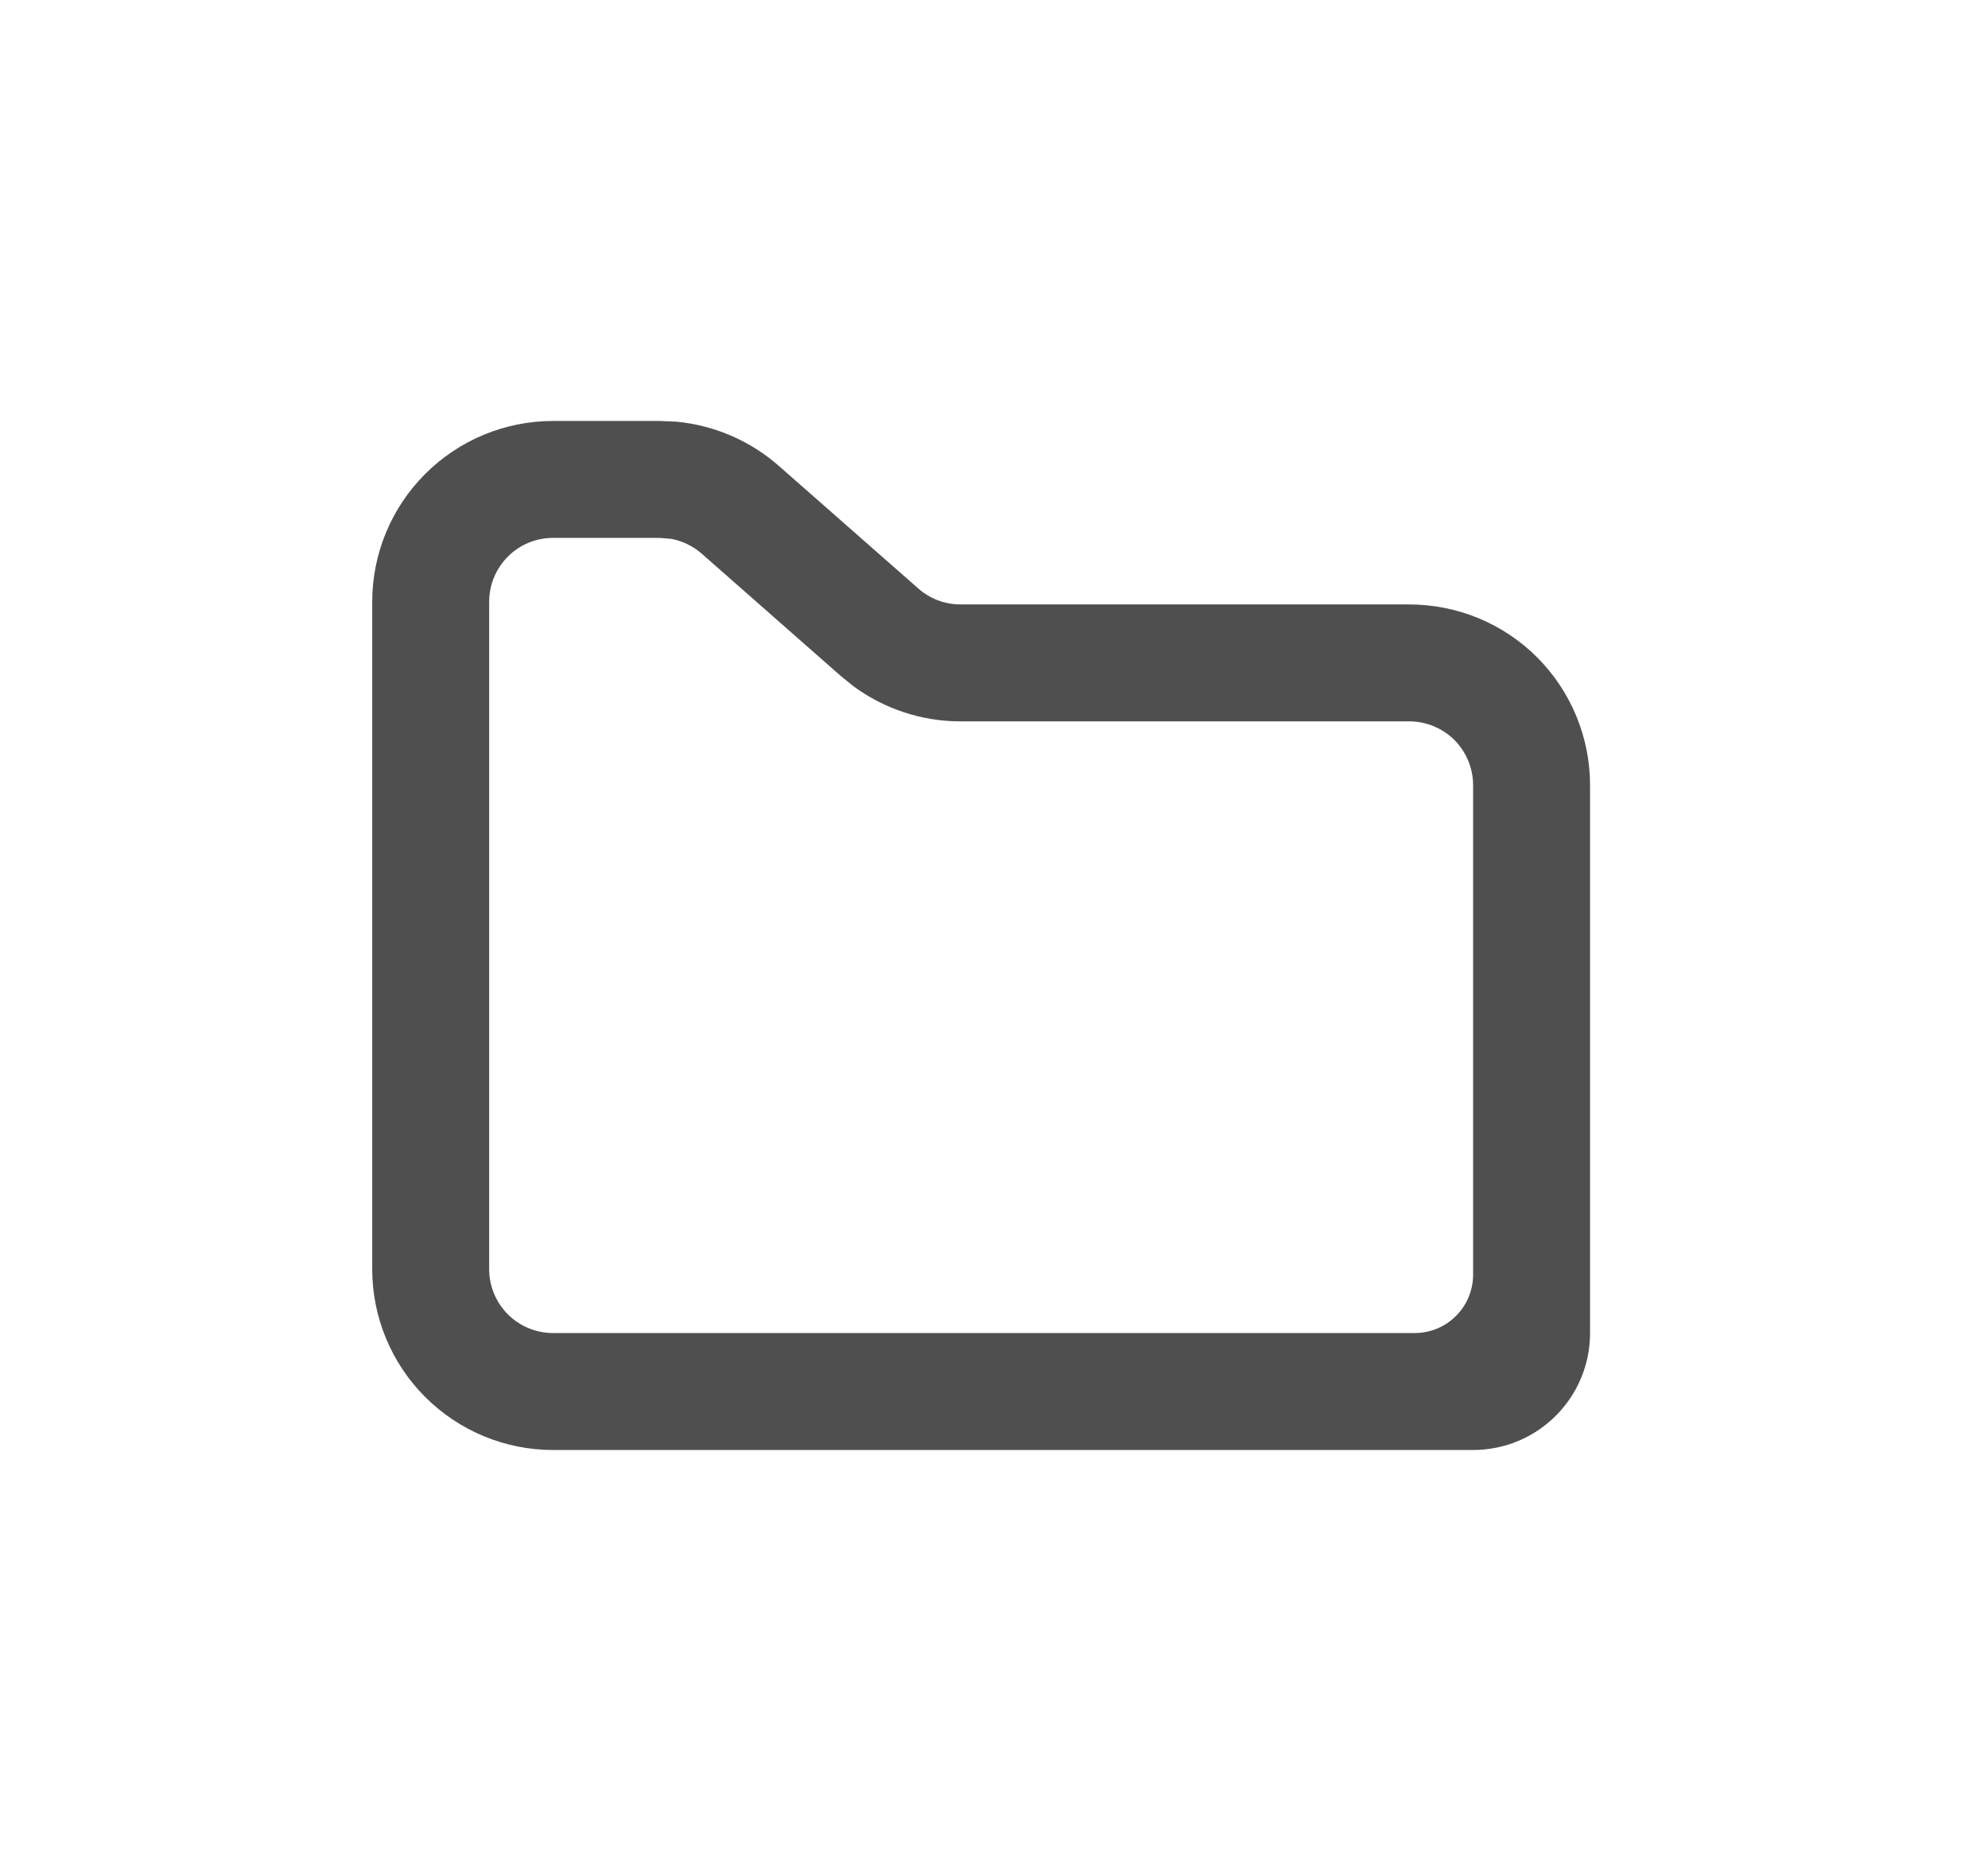
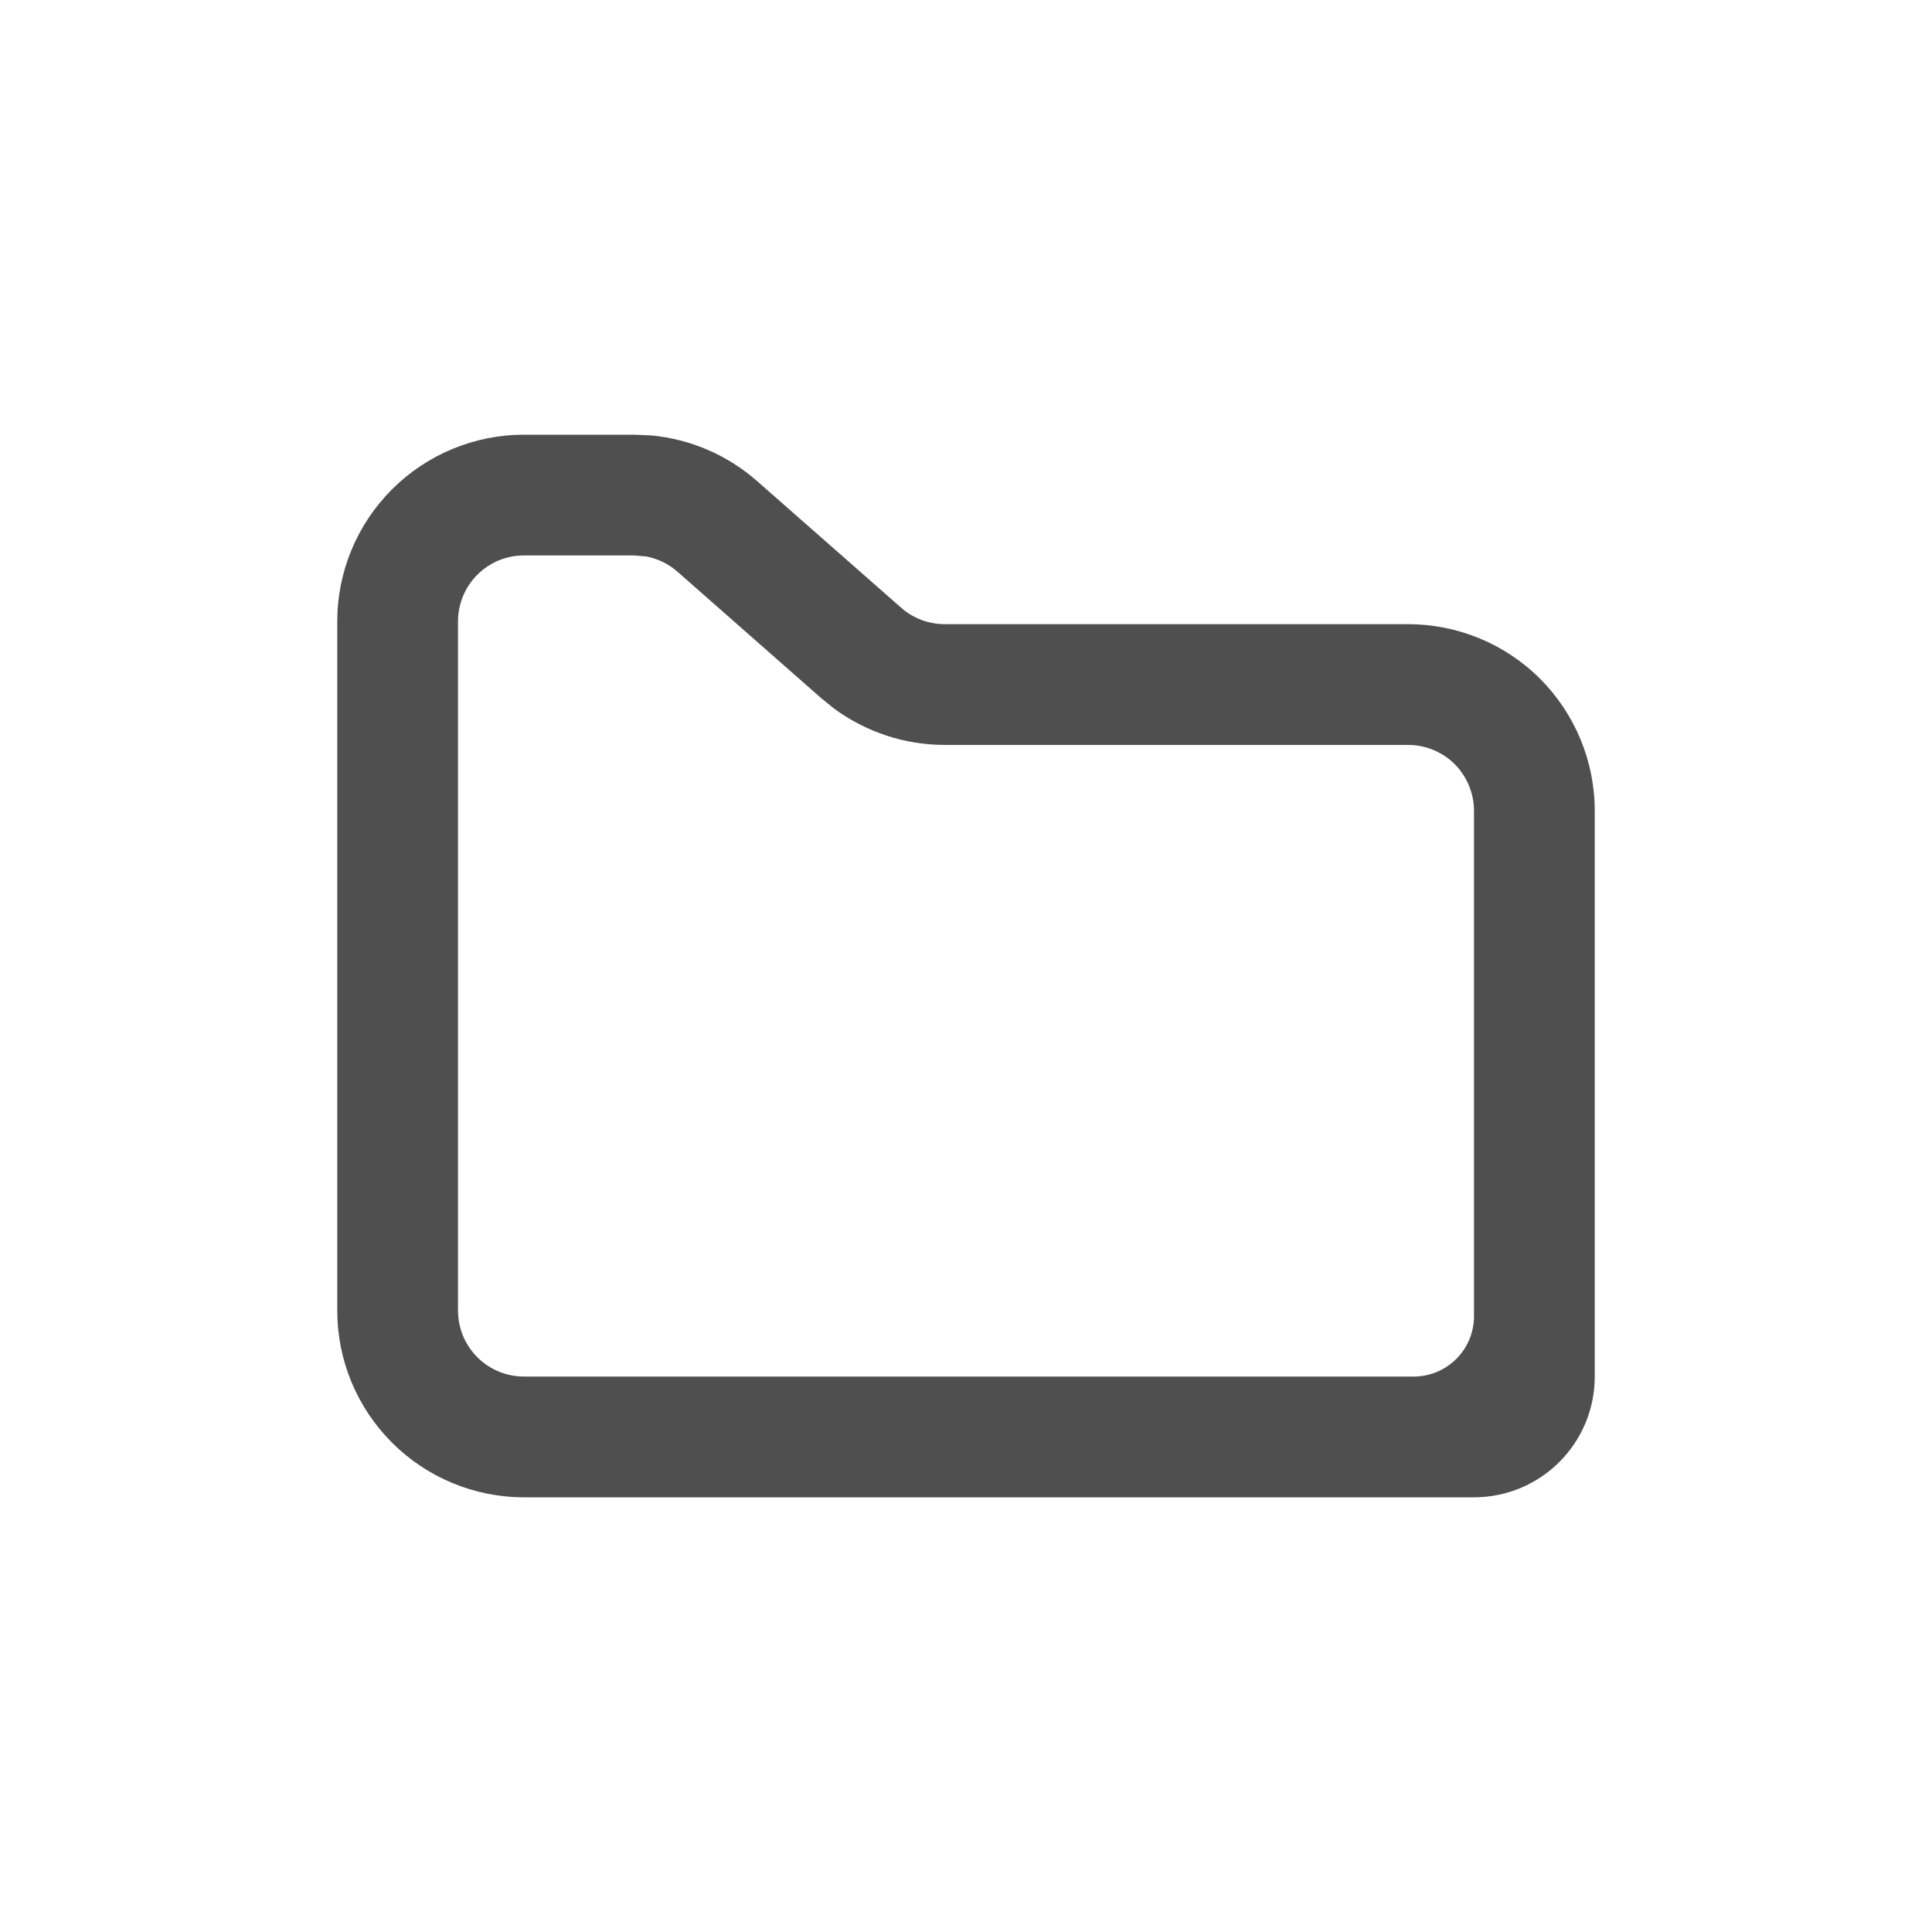
- <svg xmlns="http://www.w3.org/2000/svg" width="17" height="16" viewBox="0 0 17 16" fill="none">
-   <path fill-rule="evenodd" clip-rule="evenodd" d="M5.782 3.606C6.107 3.636 6.416 3.769 6.662 3.986L7.852 5.032C7.951 5.12 8.08 5.169 8.212 5.169H12.05C12.46 5.169 12.854 5.331 13.144 5.621C13.434 5.911 13.597 6.305 13.597 6.715V11.4C13.597 11.953 13.149 12.4 12.597 12.4H4.729C4.319 12.4 3.926 12.237 3.636 11.947C3.346 11.657 3.183 11.264 3.183 10.854V5.146C3.183 4.736 3.346 4.343 3.636 4.053C3.926 3.763 4.319 3.6 4.729 3.6H5.642L5.782 3.606ZM12.597 6.715V10.9C12.597 11.177 12.373 11.4 12.097 11.4H4.729C4.584 11.4 4.445 11.342 4.343 11.24C4.241 11.138 4.183 10.999 4.183 10.854V5.146C4.183 5.001 4.241 4.862 4.343 4.76C4.445 4.657 4.584 4.6 4.729 4.6H5.641L5.739 4.608C5.836 4.626 5.927 4.67 6.002 4.736L7.191 5.782L7.3 5.87C7.564 6.063 7.883 6.169 8.212 6.169H12.05C12.195 6.169 12.334 6.226 12.437 6.328C12.539 6.431 12.597 6.57 12.597 6.715Z" fill="#4F4F4F" />
+ <svg xmlns="http://www.w3.org/2000/svg" width="16" height="16" viewBox="0 0 16 16" fill="none">
+   <path fill-rule="evenodd" clip-rule="evenodd" d="M5.393 3.606C5.718 3.636 6.026 3.769 6.272 3.986L7.462 5.032C7.561 5.12 7.69 5.169 7.822 5.169H11.66C12.07 5.169 12.464 5.331 12.754 5.621C13.044 5.911 13.207 6.305 13.207 6.715V11.4C13.207 11.953 12.759 12.4 12.207 12.4H4.339C3.929 12.4 3.536 12.237 3.246 11.947C2.956 11.657 2.793 11.264 2.793 10.854V5.146C2.793 4.736 2.956 4.343 3.246 4.053C3.536 3.763 3.929 3.6 4.339 3.6H5.252L5.393 3.606ZM12.207 6.715V10.9C12.207 11.177 11.983 11.4 11.707 11.4H4.339C4.194 11.4 4.055 11.342 3.953 11.24C3.851 11.138 3.793 10.999 3.793 10.854V5.146C3.793 5.001 3.851 4.862 3.953 4.76C4.055 4.657 4.194 4.6 4.339 4.6H5.251L5.35 4.608C5.446 4.626 5.538 4.67 5.612 4.736L6.801 5.782L6.91 5.87C7.174 6.063 7.493 6.169 7.822 6.169H11.66C11.805 6.169 11.944 6.226 12.047 6.328C12.149 6.431 12.207 6.57 12.207 6.715Z" fill="#4F4F4F" />
</svg>
